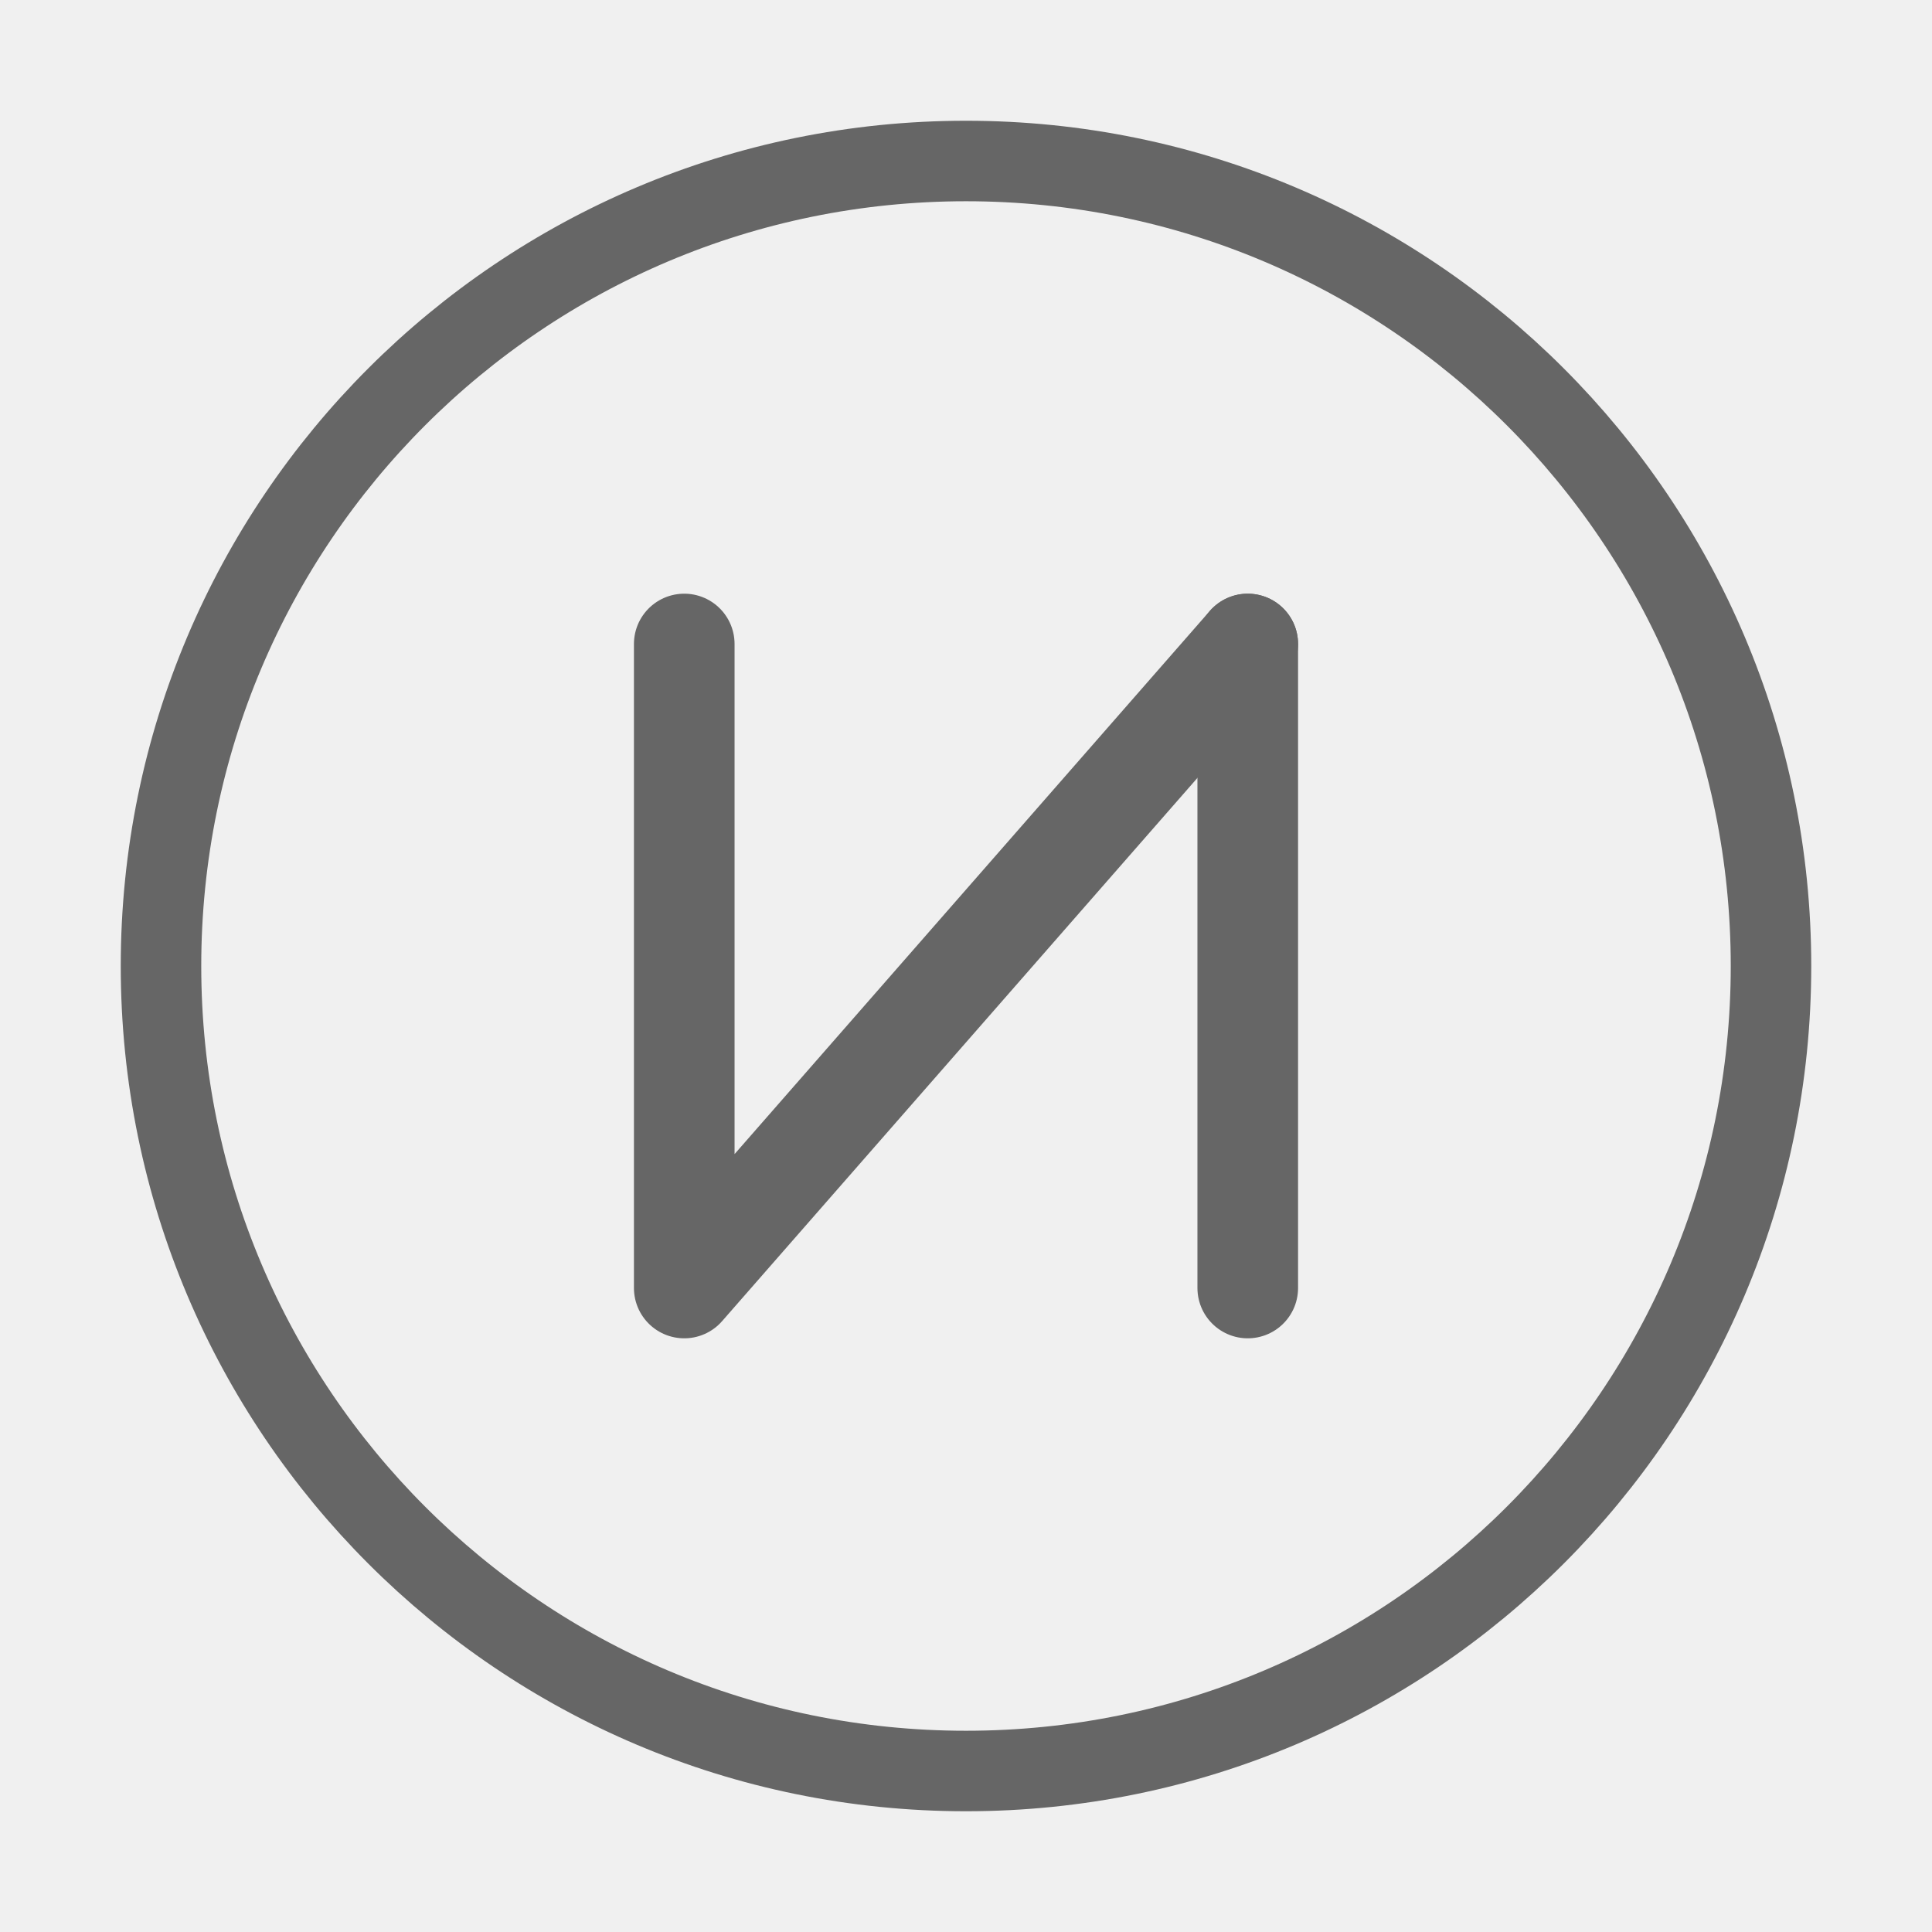
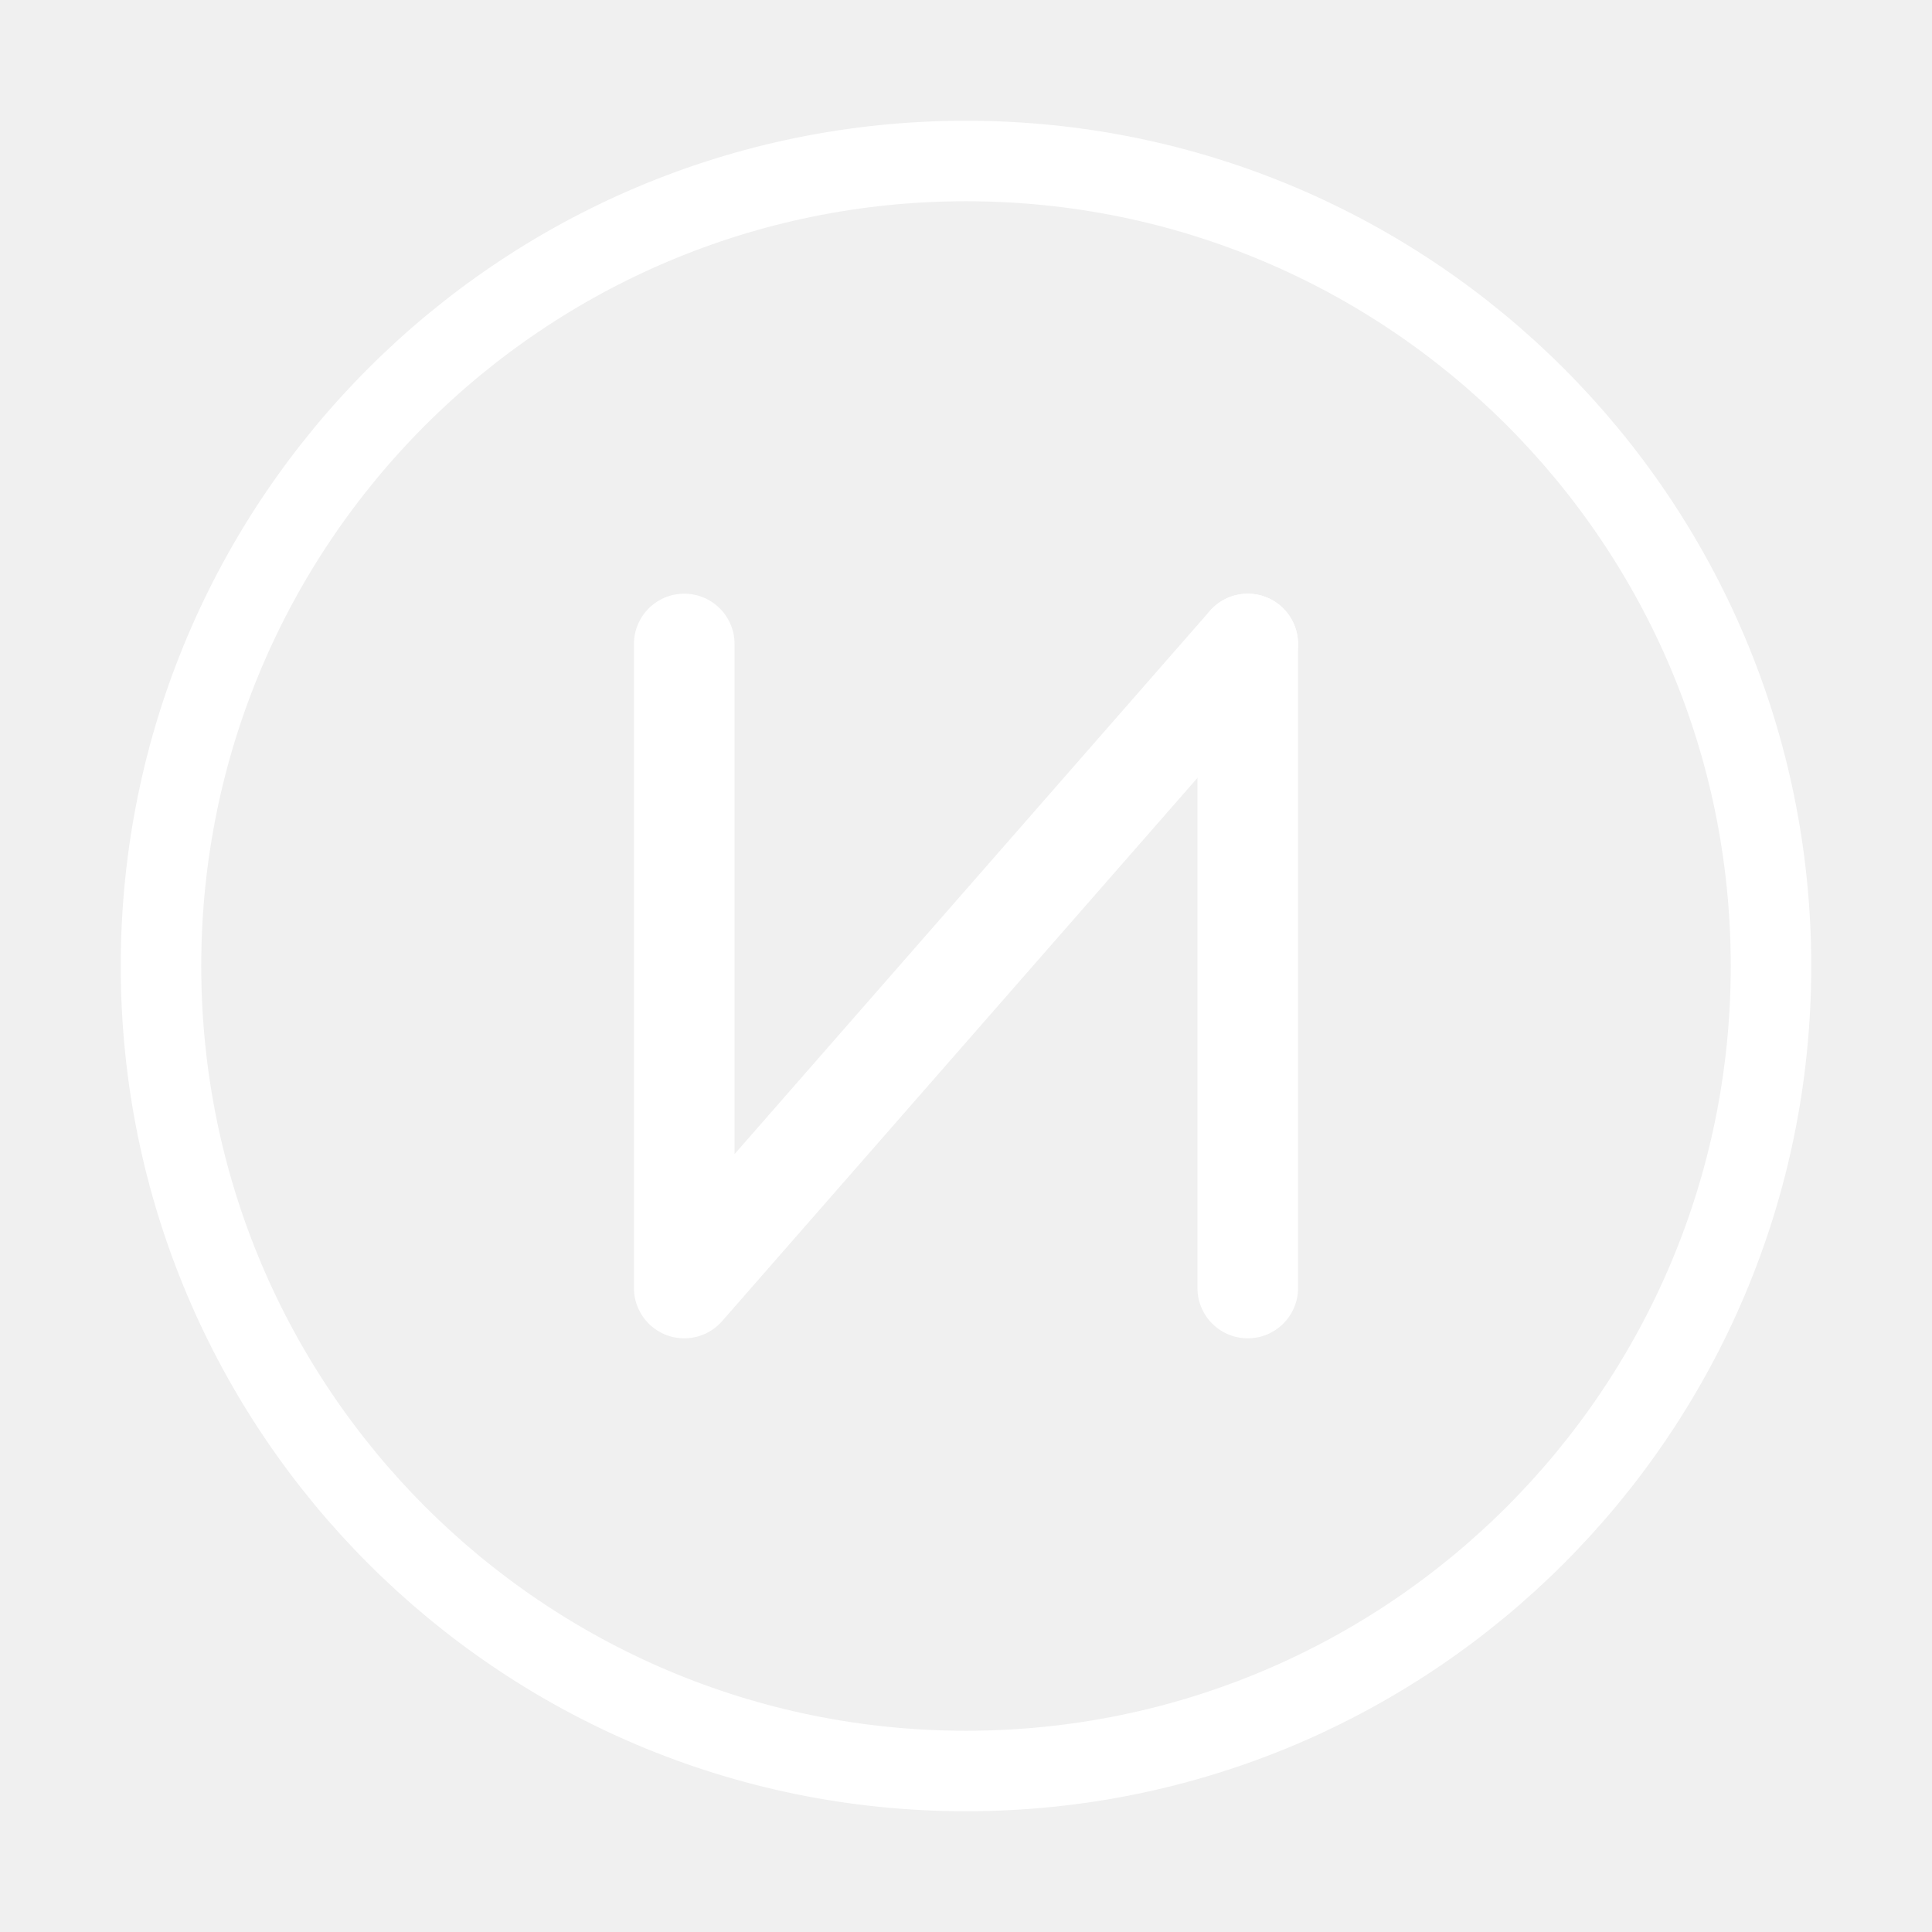
<svg xmlns="http://www.w3.org/2000/svg" viewBox="0 0 48 48">
-   <circle cx="24" cy="24" r="20" fill="none" stroke="#666" stroke-width="2" />
-   <path d="M17 16v16l14-16" stroke="#666" stroke-width="2.5" fill="none" stroke-linecap="round" stroke-linejoin="round" />
-   <line x1="31" y1="16" x2="31" y2="32" stroke="#666" stroke-width="2.5" stroke-linecap="round" />
+   <circle cx="24" cy="24" r="20" fill="none" stroke="#fff" stroke-width="2" />
+   <path d="M17 16v16l14-16" stroke="#fff" stroke-width="2.5" fill="none" stroke-linecap="round" stroke-linejoin="round" />
+   <line x1="31" y1="16" x2="31" y2="32" stroke="#fff" stroke-width="2.5" stroke-linecap="round" />
</svg>
